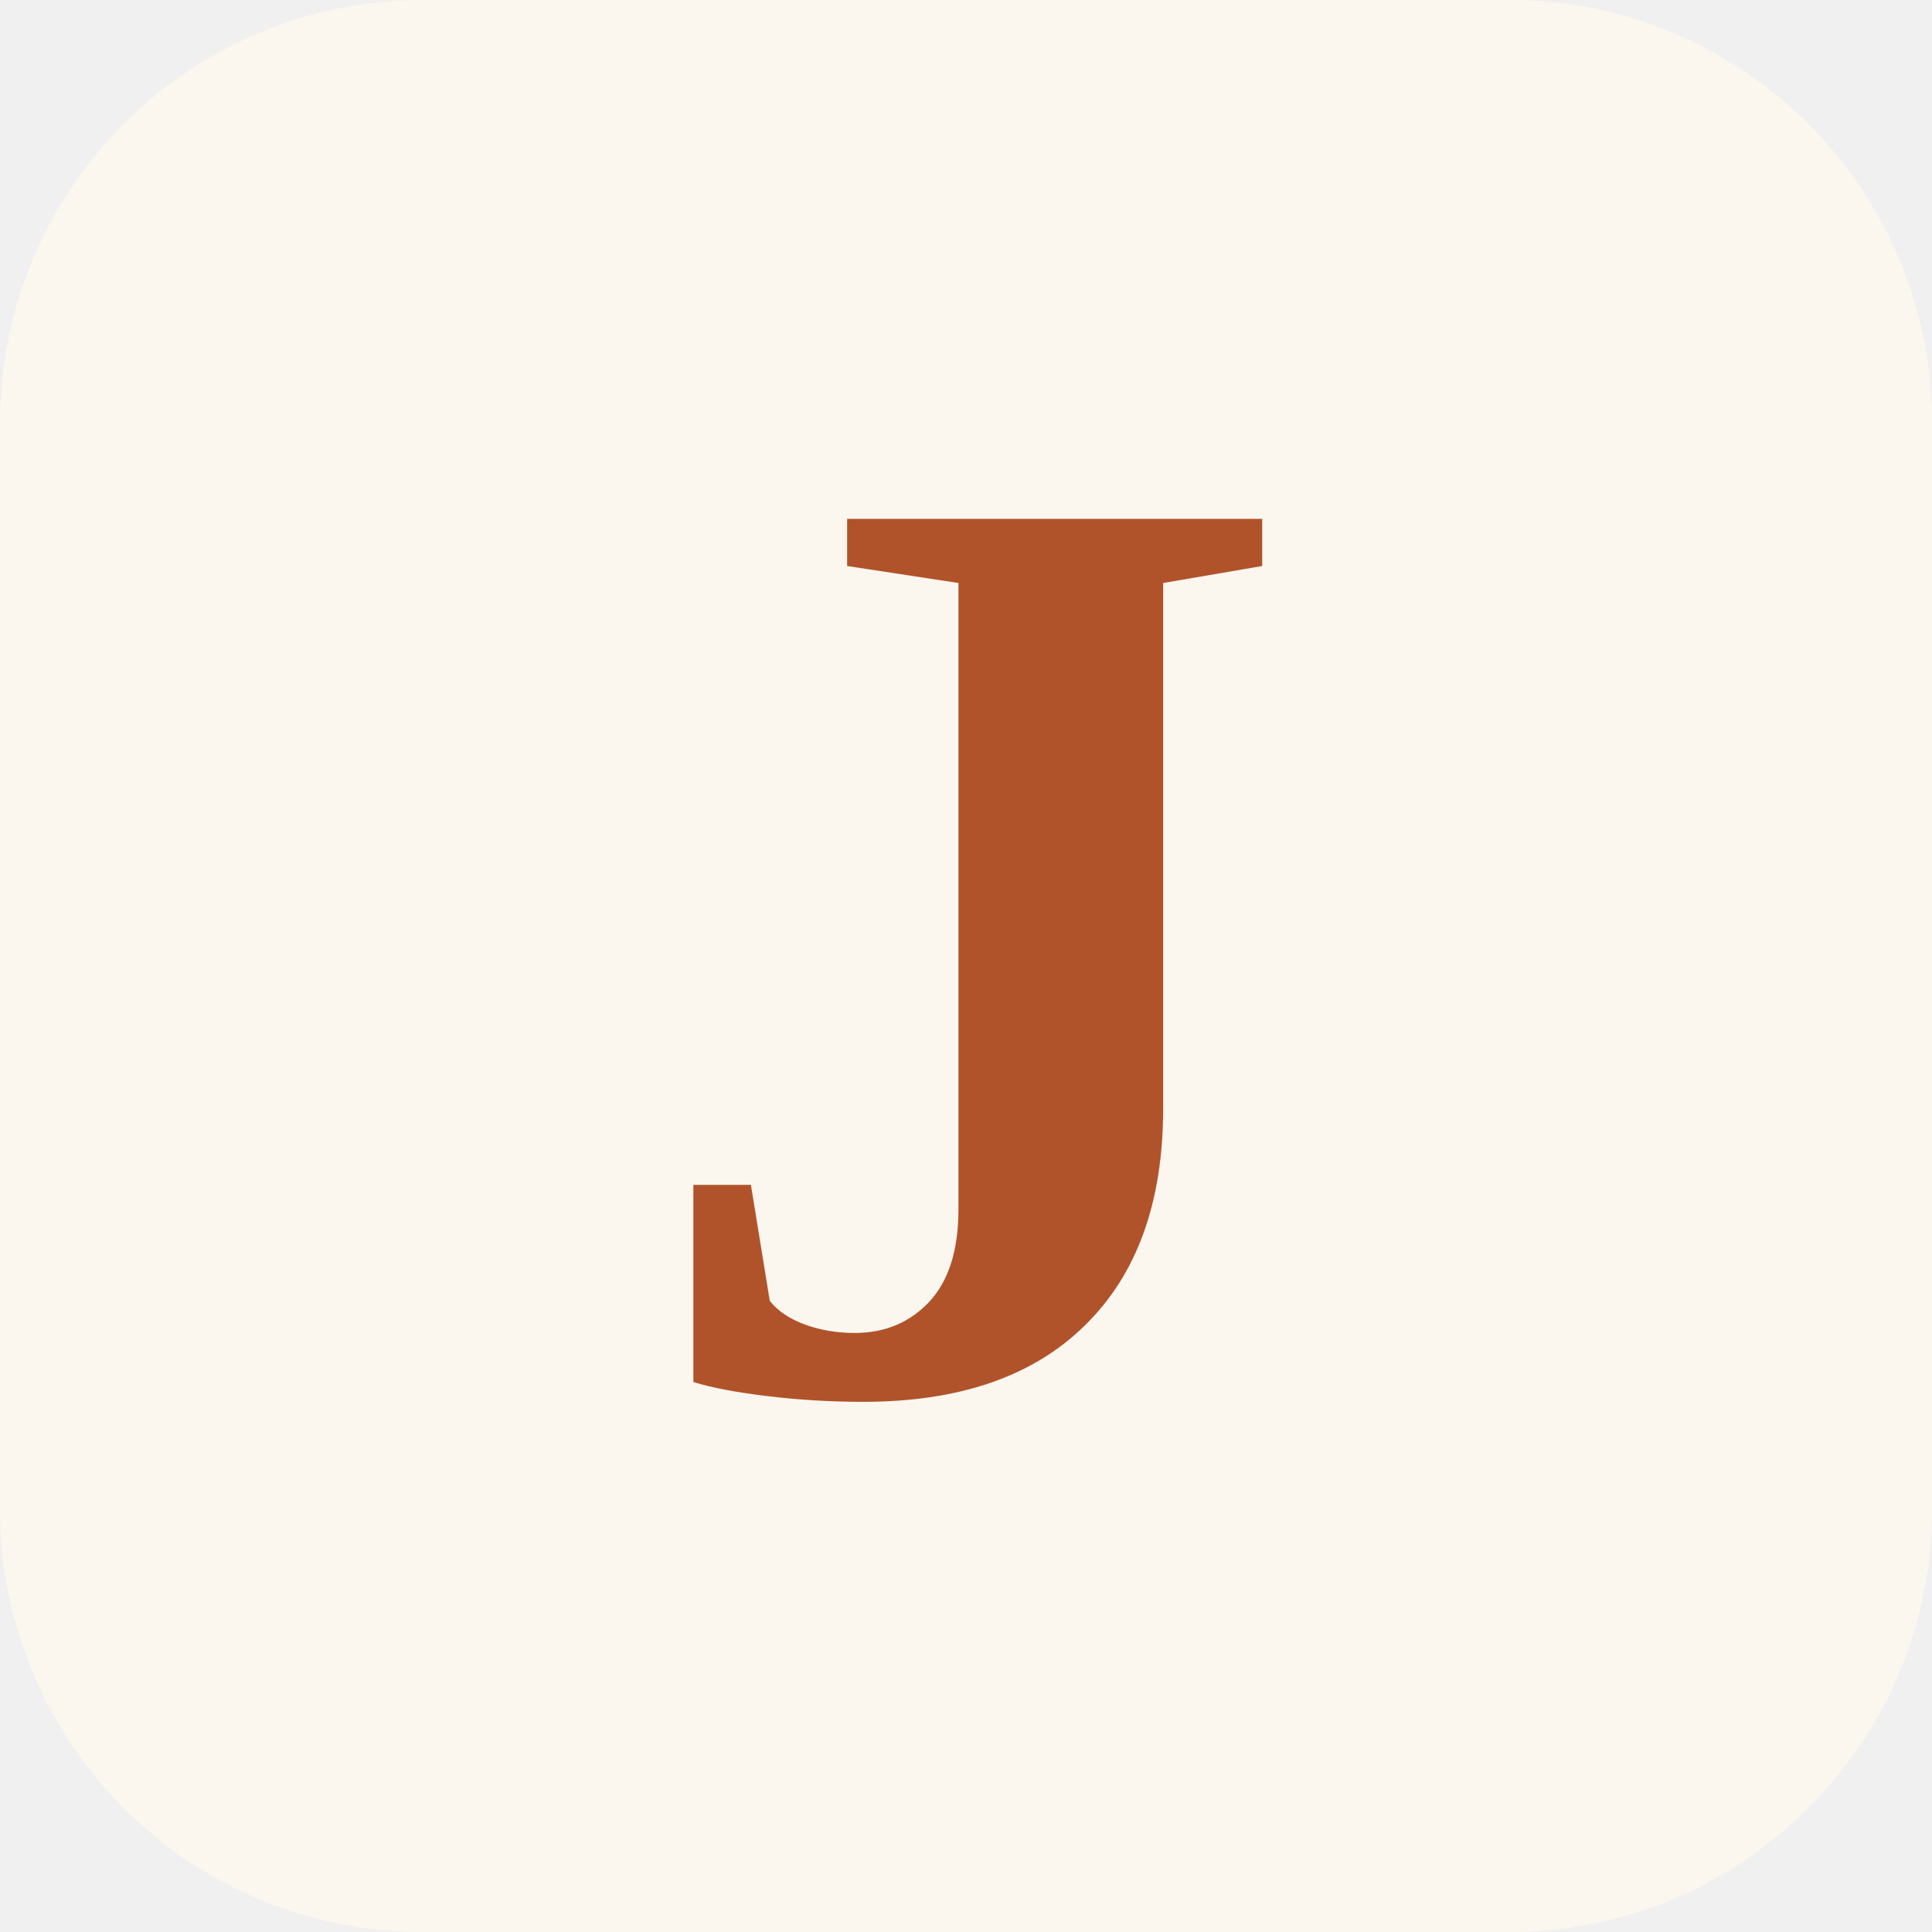
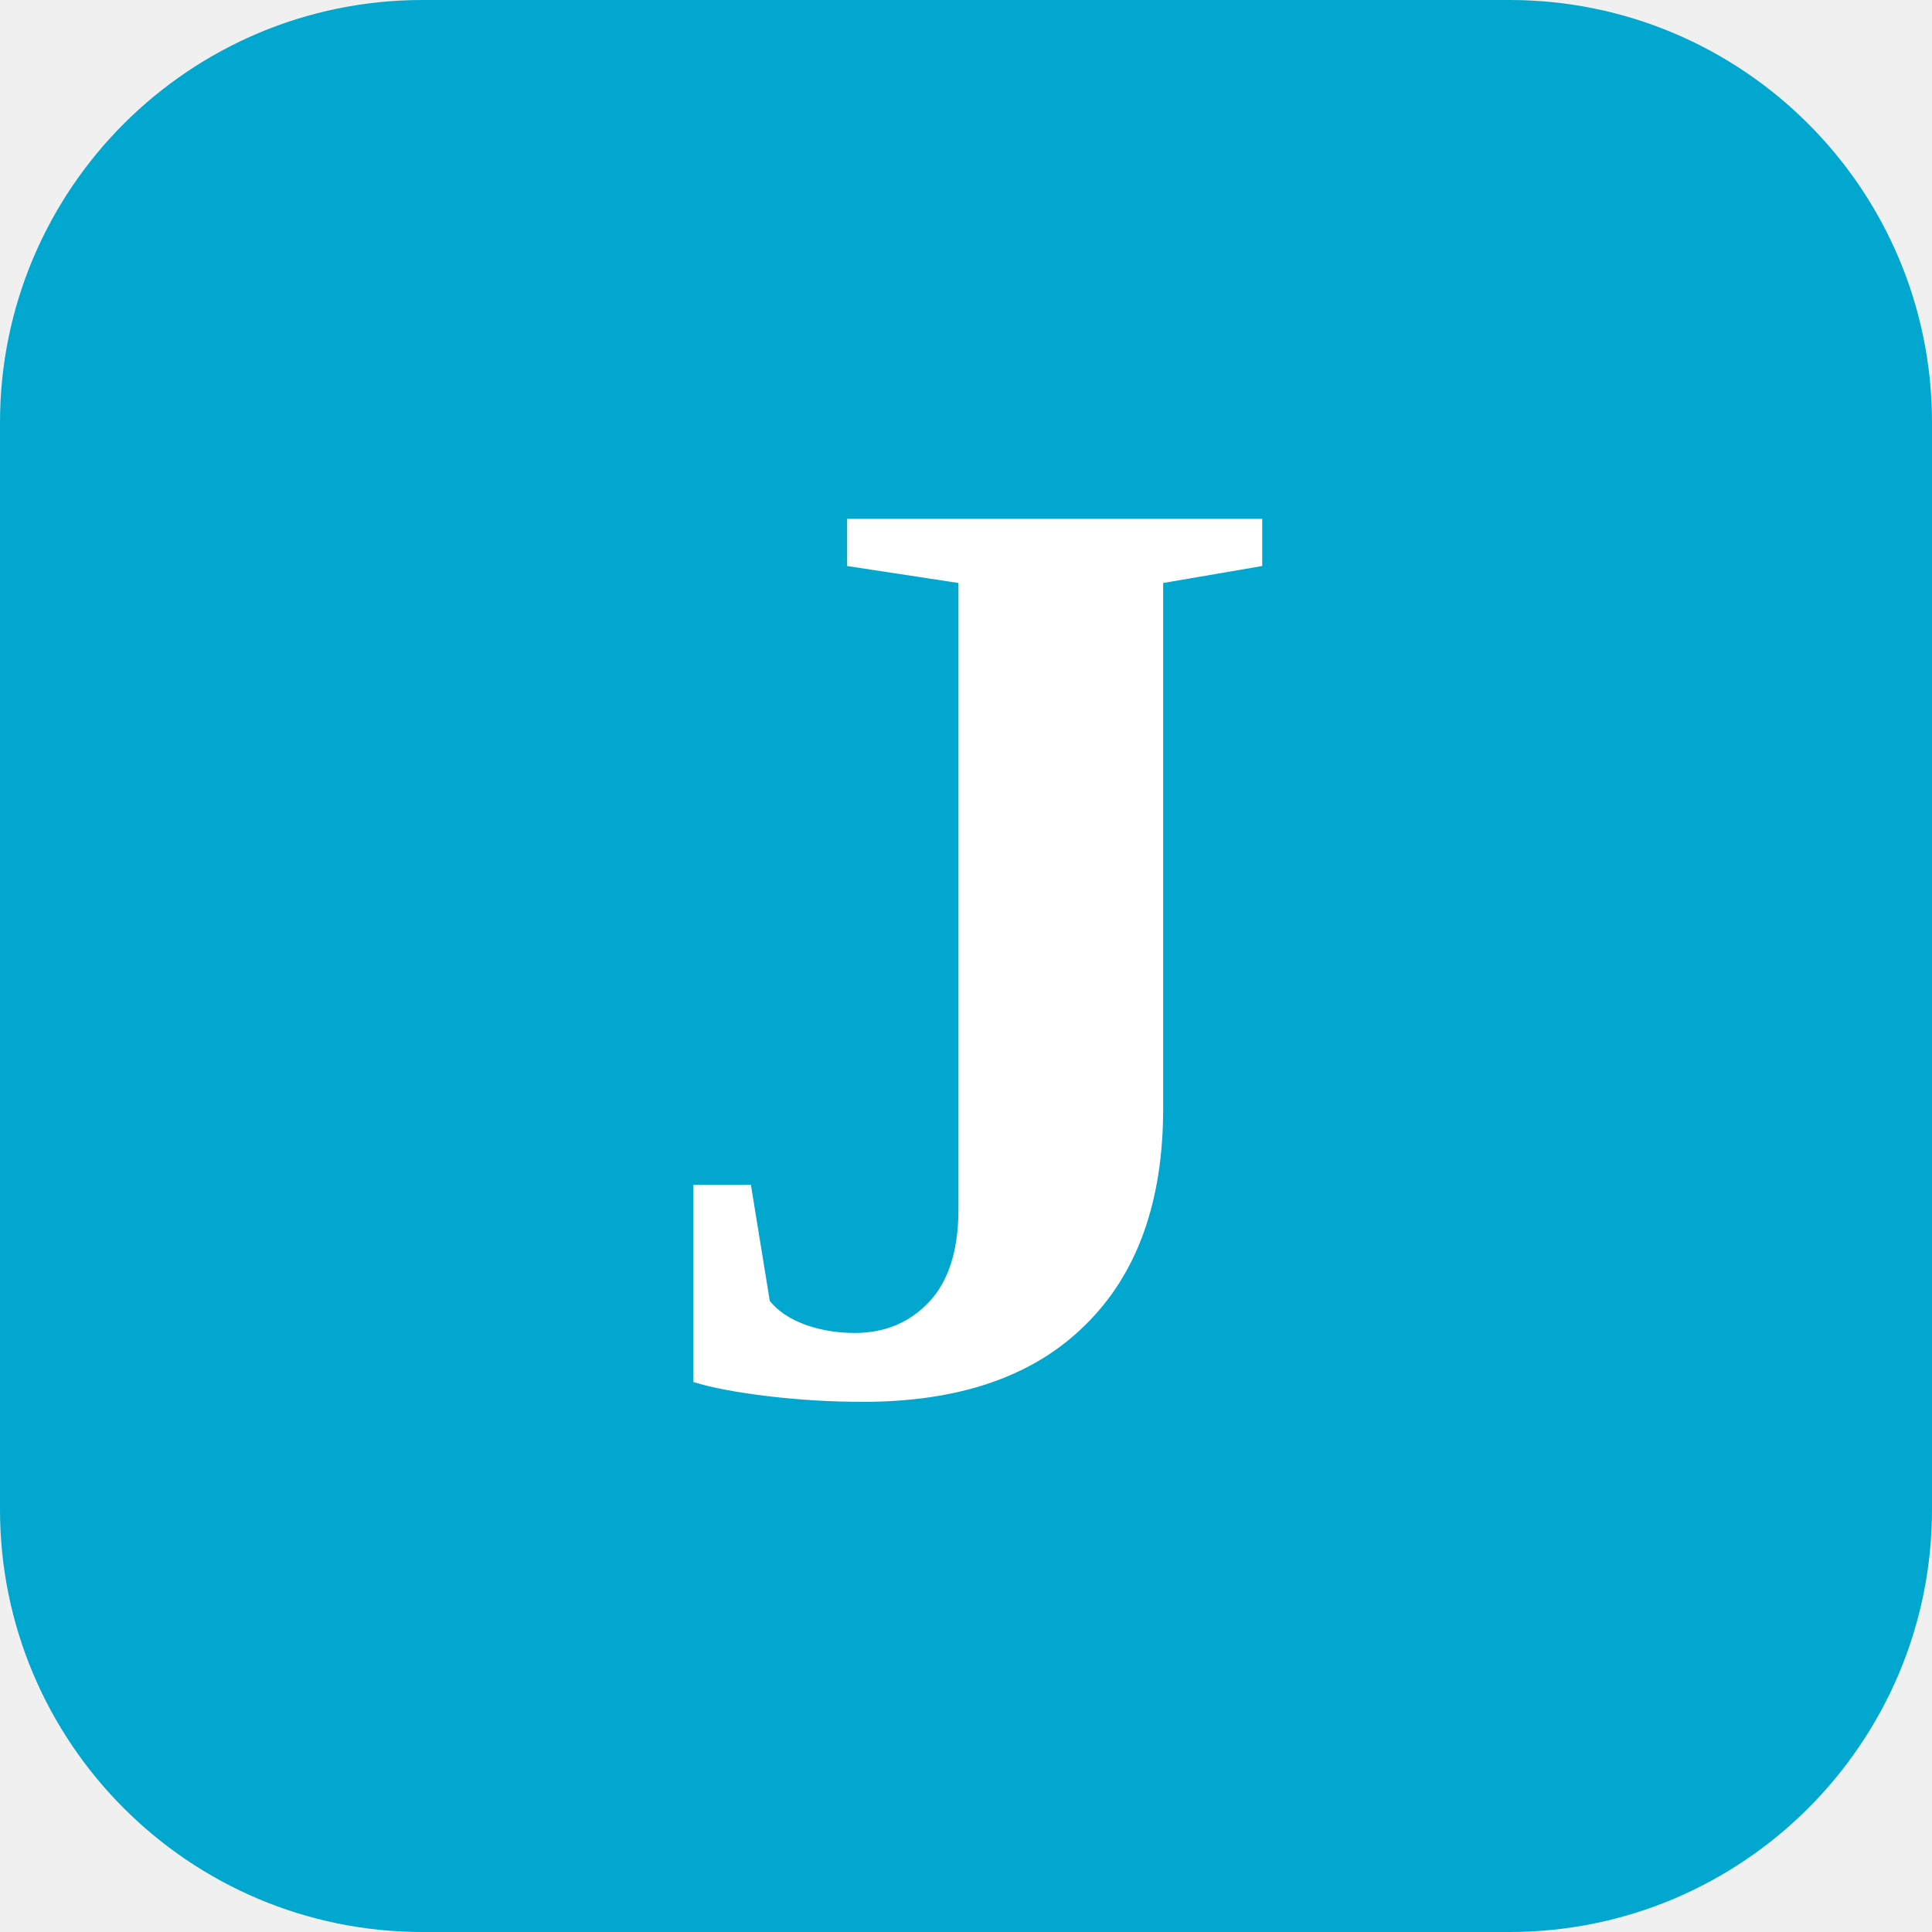
<svg xmlns="http://www.w3.org/2000/svg" width="32" height="32" viewBox="0 0 32 32">
-   <rect width="32" height="32" rx="7" fill="#fbf6ee" />
-   <text x="16" y="23" font-family="Georgia, 'Times New Roman', serif" font-size="22" font-weight="600" text-anchor="middle" fill="#b0532b">J</text>
+   <rect width="32" height="32" rx="7" fill="#01a7ce" />
+   <text x="16" y="23" font-family="Georgia, 'Times New Roman', serif" font-size="22" font-weight="600" text-anchor="middle" fill="#ffffff">J</text>
</svg>
